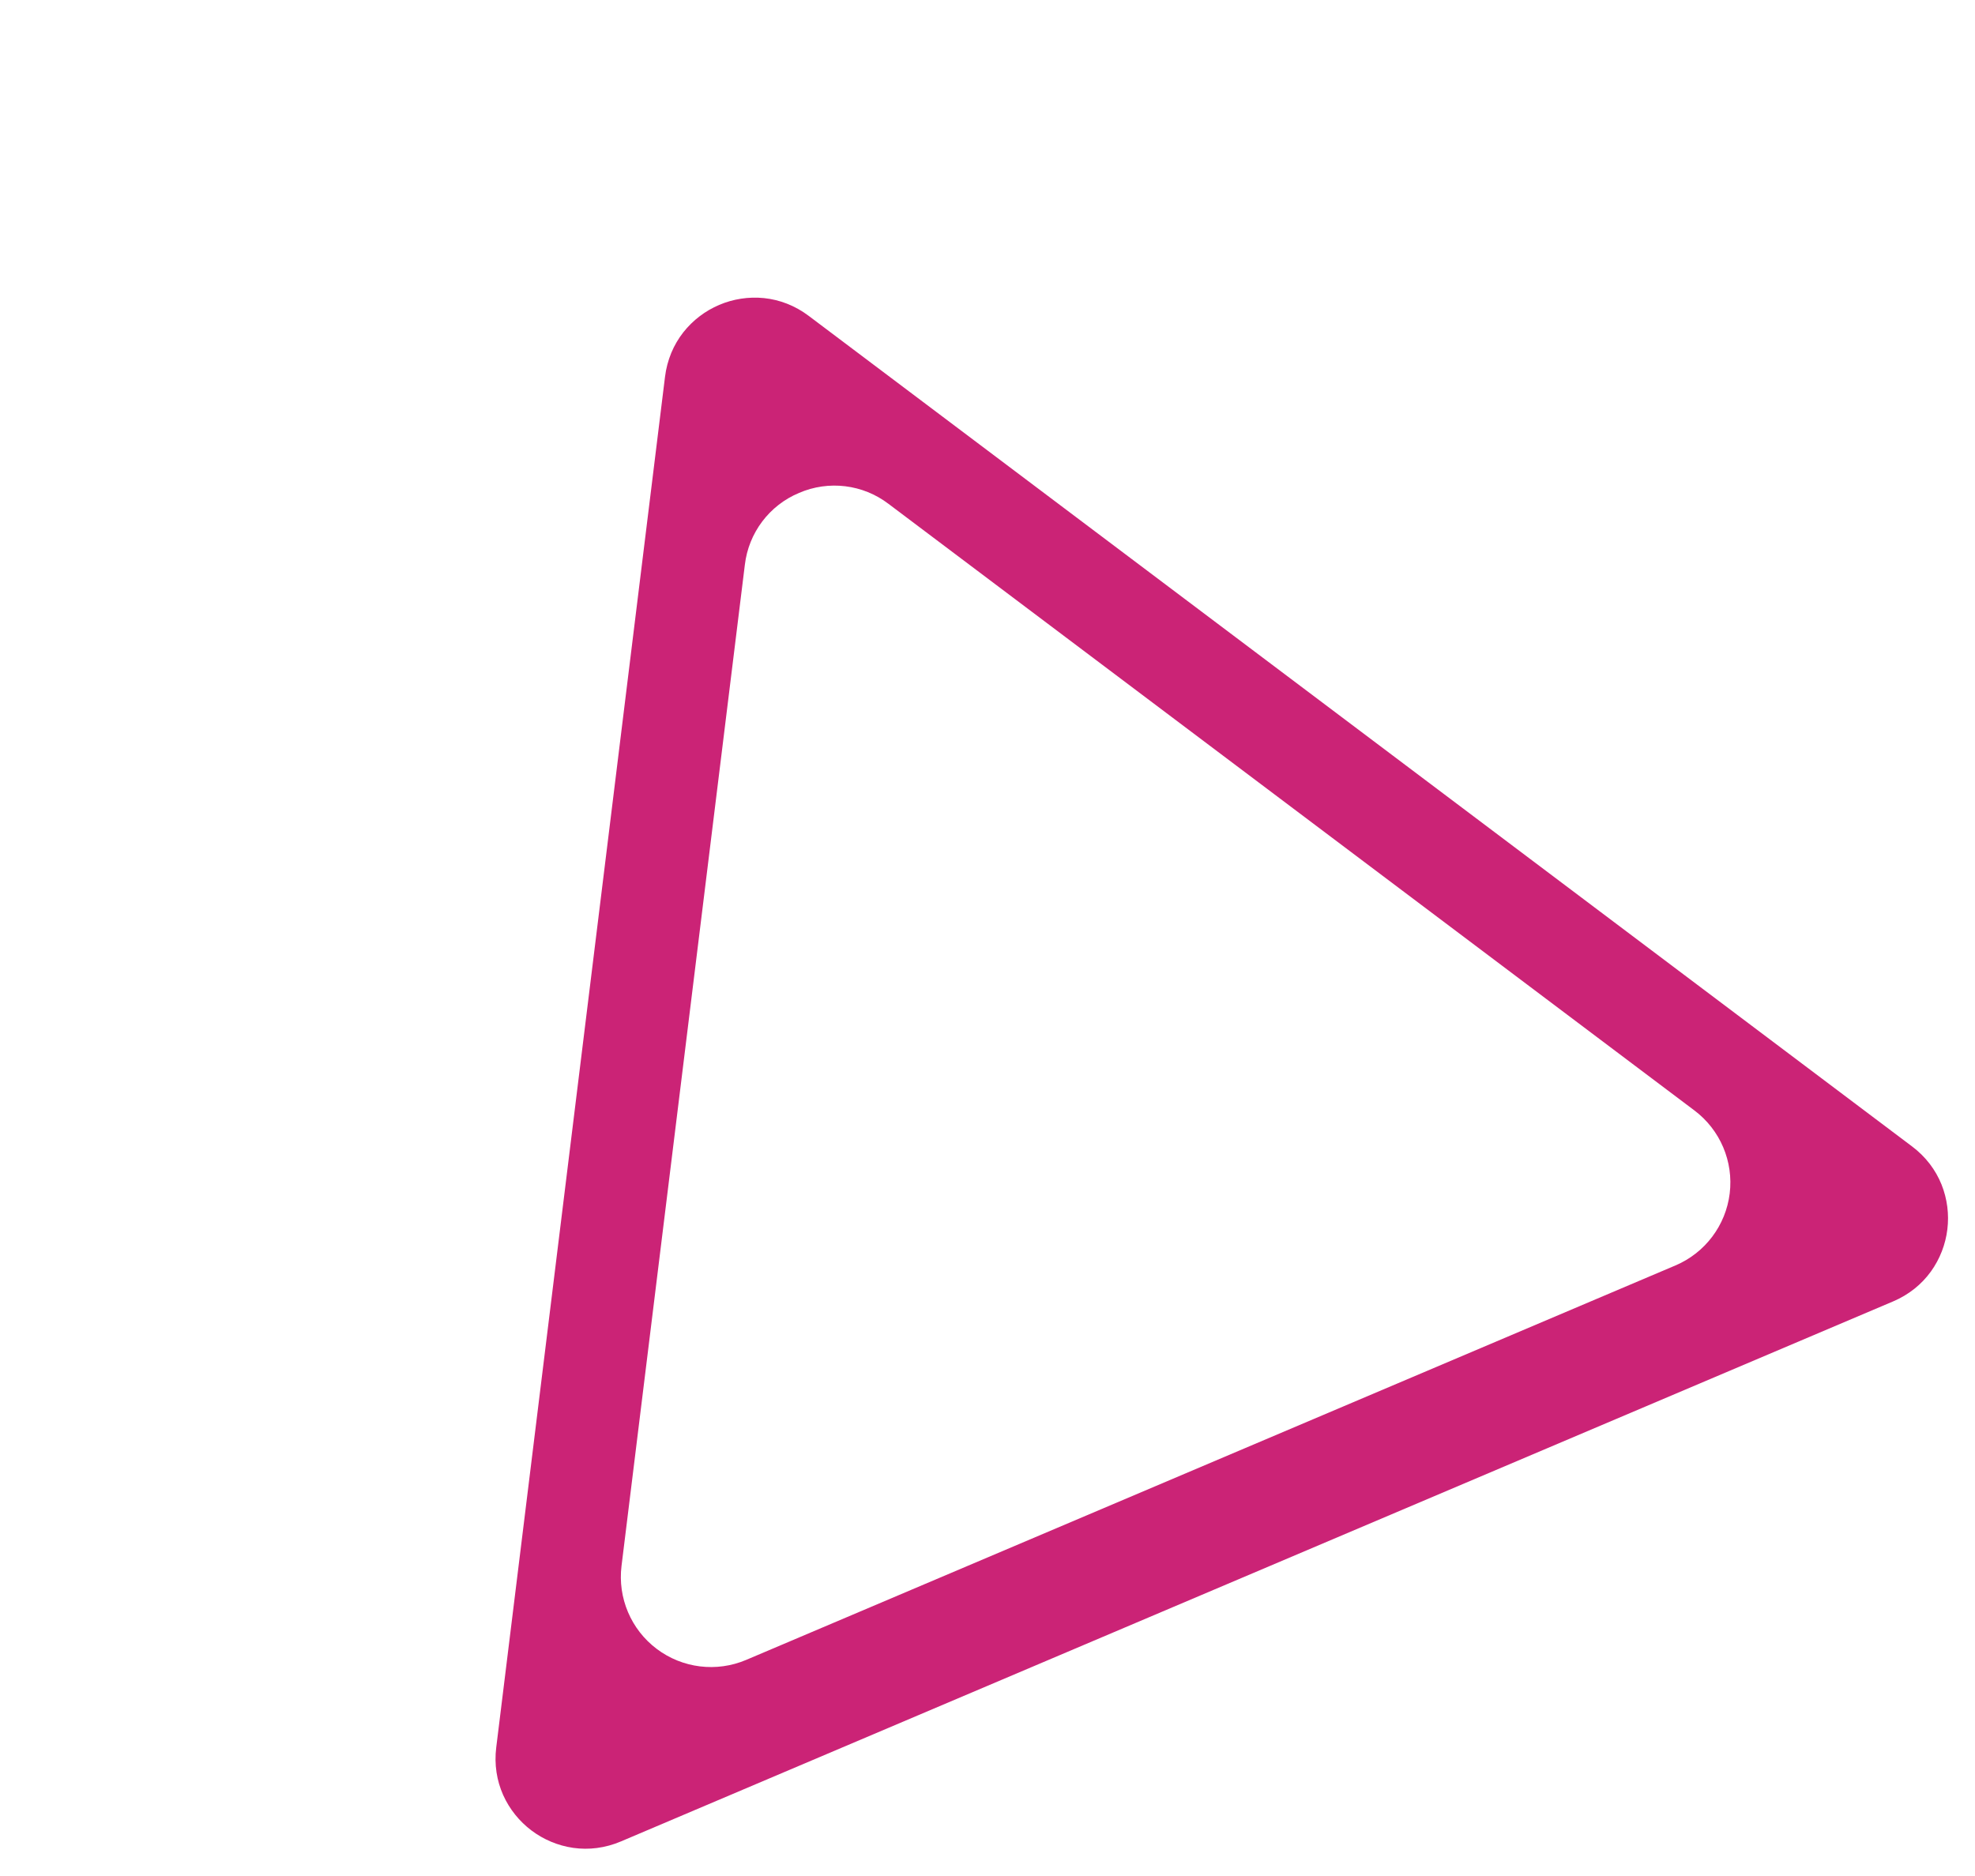
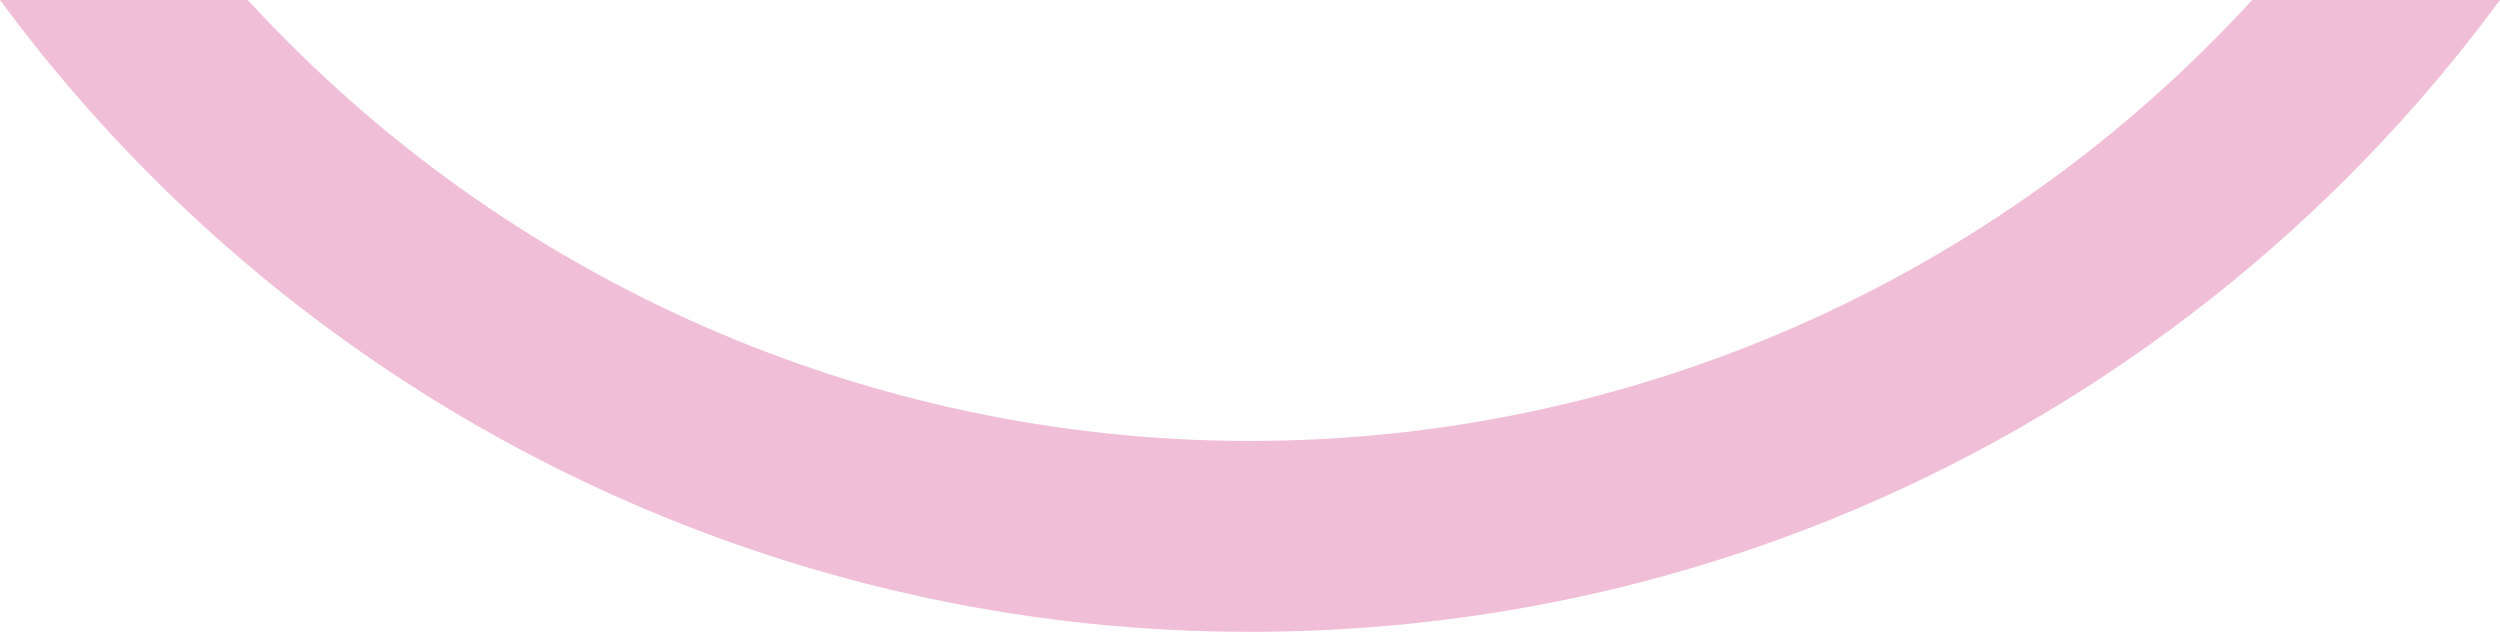
- <svg xmlns="http://www.w3.org/2000/svg" width="986.615" height="937.283" viewBox="0 0 986.615 937.283">
-   <path id="Subtraction_1" data-name="Subtraction 1" d="M768.023,732H77.977a45.749,45.749,0,0,1-12.333-1.67,44.022,44.022,0,0,1-10.81-4.66A45.527,45.527,0,0,1,32.917,687.69,44.017,44.017,0,0,1,34.291,676a45.753,45.753,0,0,1,4.724-11.515L384.037,67.424a45.751,45.751,0,0,1,7.612-9.837,44.025,44.025,0,0,1,9.437-7.027,45.526,45.526,0,0,1,43.828,0,44.02,44.02,0,0,1,9.436,7.027,45.744,45.744,0,0,1,7.612,9.837l345.023,597.06A45.753,45.753,0,0,1,811.709,676a44.023,44.023,0,0,1,1.374,11.691,45.528,45.528,0,0,1-21.917,37.979,44.022,44.022,0,0,1-10.81,4.66A45.749,45.749,0,0,1,768.023,732ZM423,146.932a44.543,44.543,0,0,0-38.961,22.483L132.02,605.483A45,45,0,0,0,170.982,673H675.018a45,45,0,0,0,38.962-67.517L461.961,169.415A44.545,44.545,0,0,0,423,146.932Z" transform="matrix(0.921, -0.391, 0.391, 0.921, -47.853, 276.332)" fill="#cb2376" />
+ <svg xmlns="http://www.w3.org/2000/svg" width="364.013" height="92" viewBox="0 0 364.013 92">
+   <path id="Subtraction_4" data-name="Subtraction 4" d="M226,452a229.413,229.413,0,0,1-23.107-1.167A226.273,226.273,0,0,1,43.994,360H80.081a197.922,197.922,0,0,0,291.838,0h36.088a226.607,226.607,0,0,1-94.037,74.24,224.709,224.709,0,0,1-64.862,16.592A229.423,229.423,0,0,1,226,452Z" transform="translate(-43.994 -360)" fill="rgba(203,35,118,0.29)" />
</svg>
